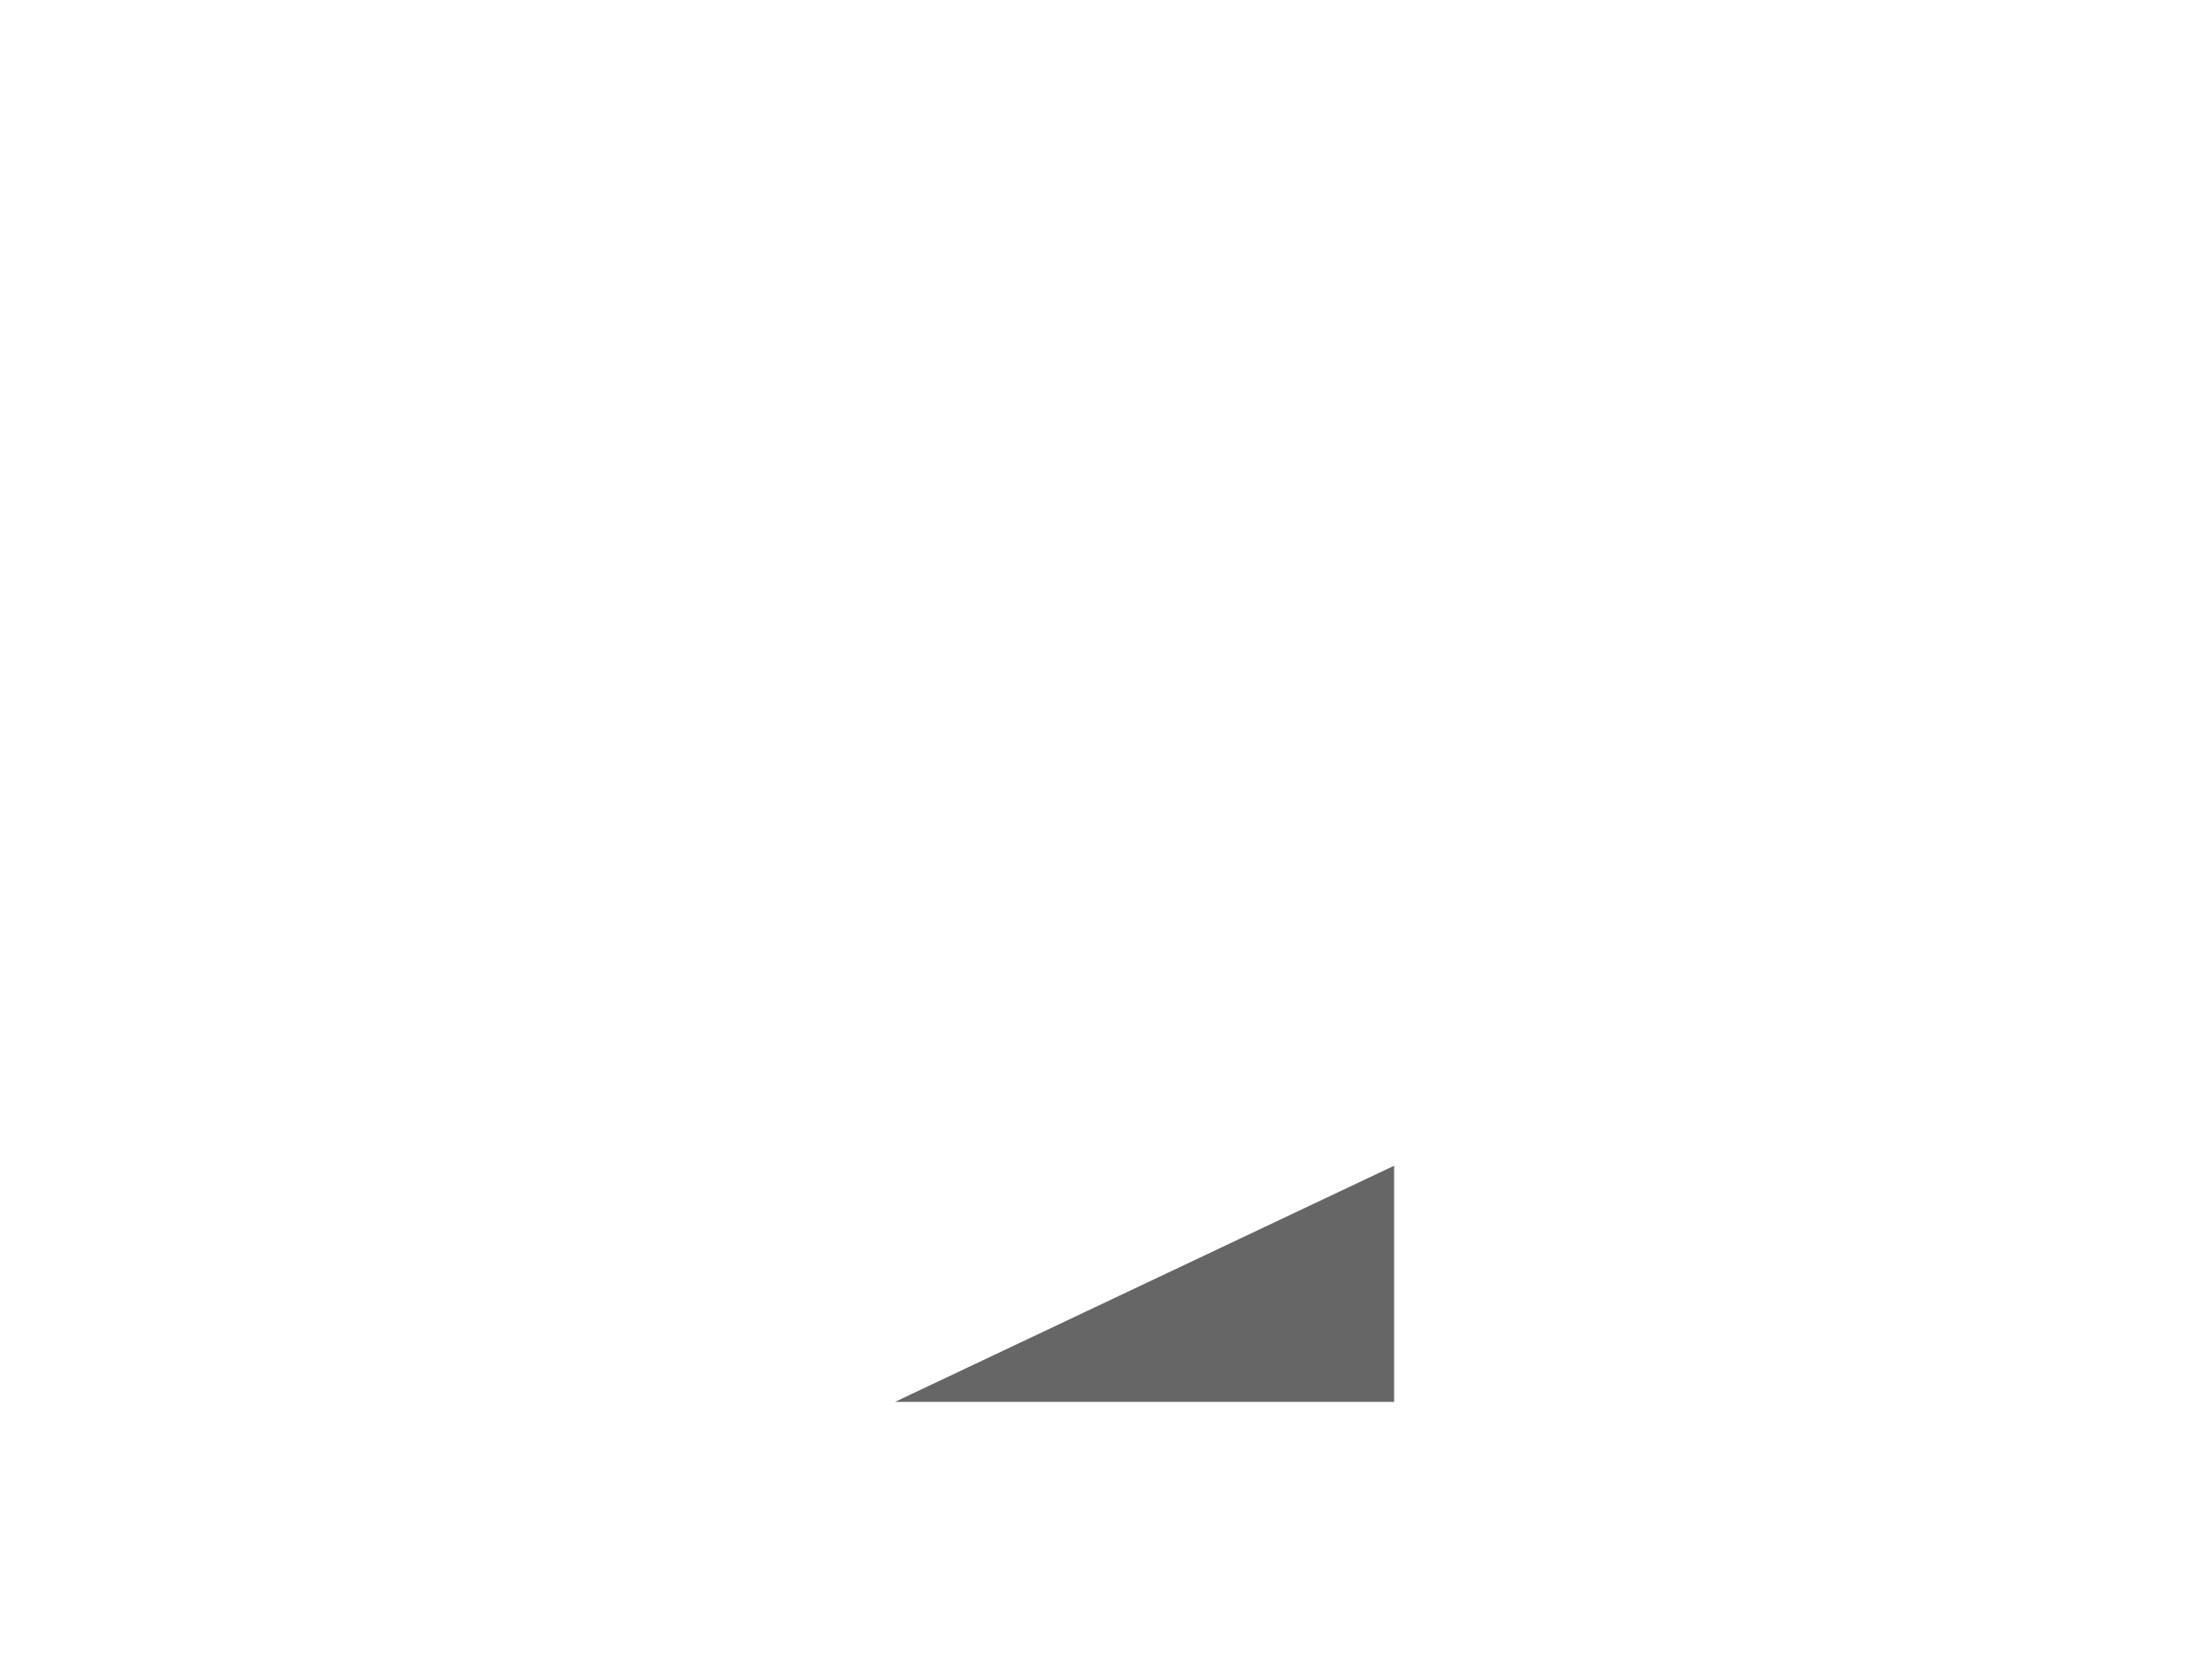
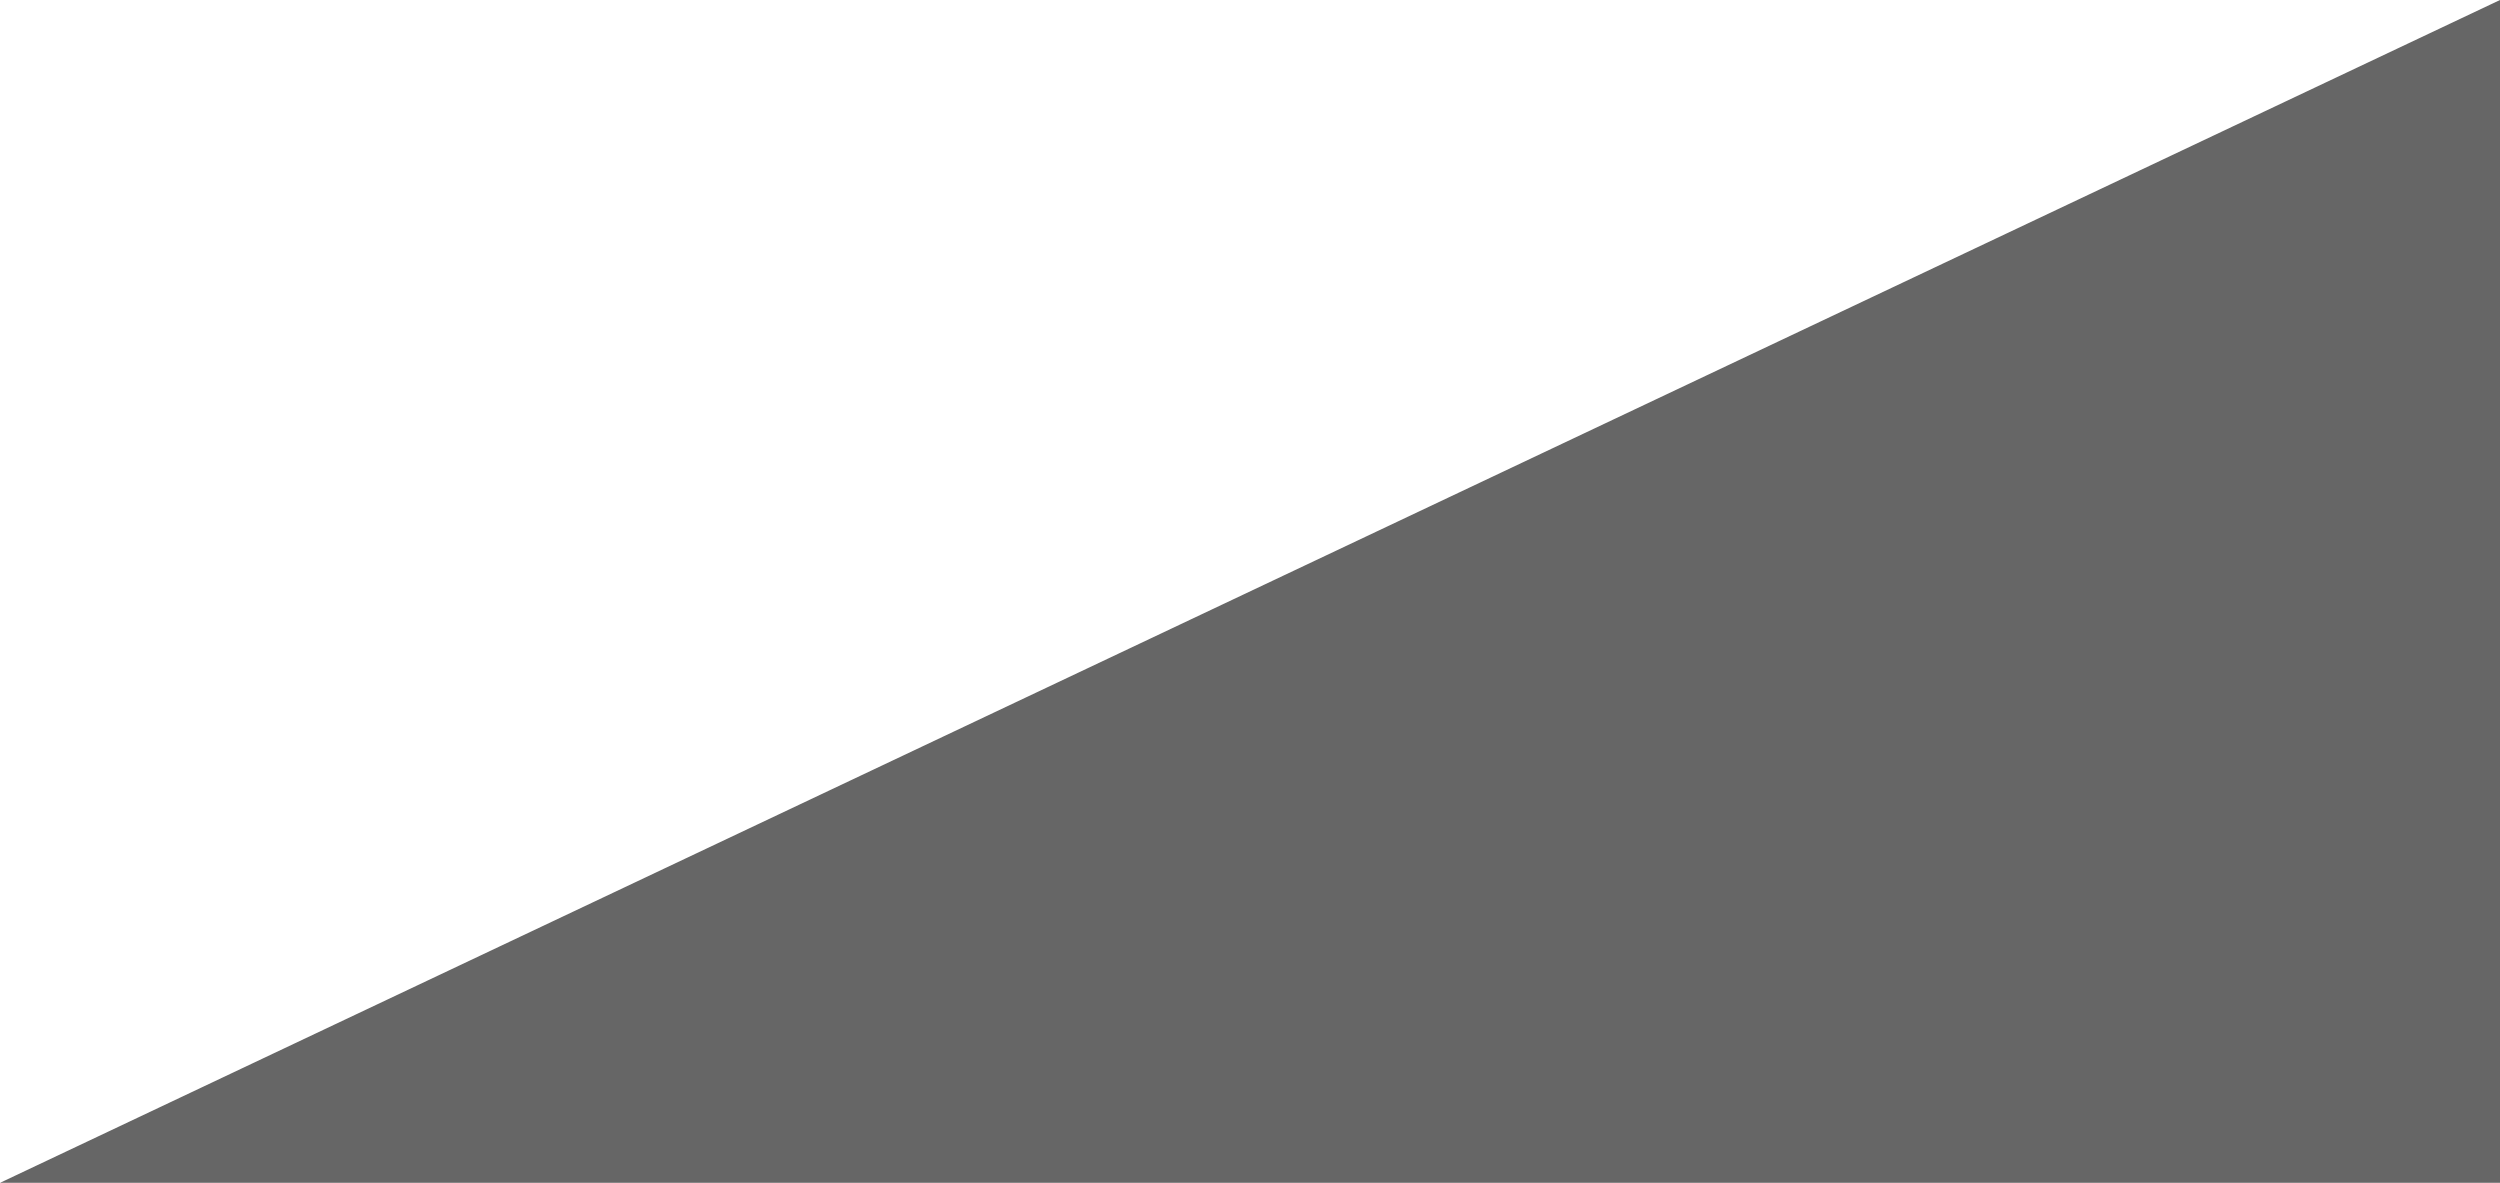
- <svg xmlns="http://www.w3.org/2000/svg" version="1.1" id="Layer_1" x="0px" y="0px" viewBox="0 0 800 600" style="enable-background:new 0 0 800 600;" xml:space="preserve">
+ <svg xmlns="http://www.w3.org/2000/svg" version="1.1" id="Layer_1" x="0px" y="0px" viewBox="0 0 180.5 85.4" style="enable-background:new 0 0 180.5 85.4;" xml:space="preserve">
  <style type="text/css">
	.st0{fill:#666666;}
</style>
-   <polygon class="st0" points="504.2,507 504.2,421.6 323.7,507 " />
+   <polygon class="st0" points="180.5,85.4 180.5,0 0,85.4 " />
</svg>
